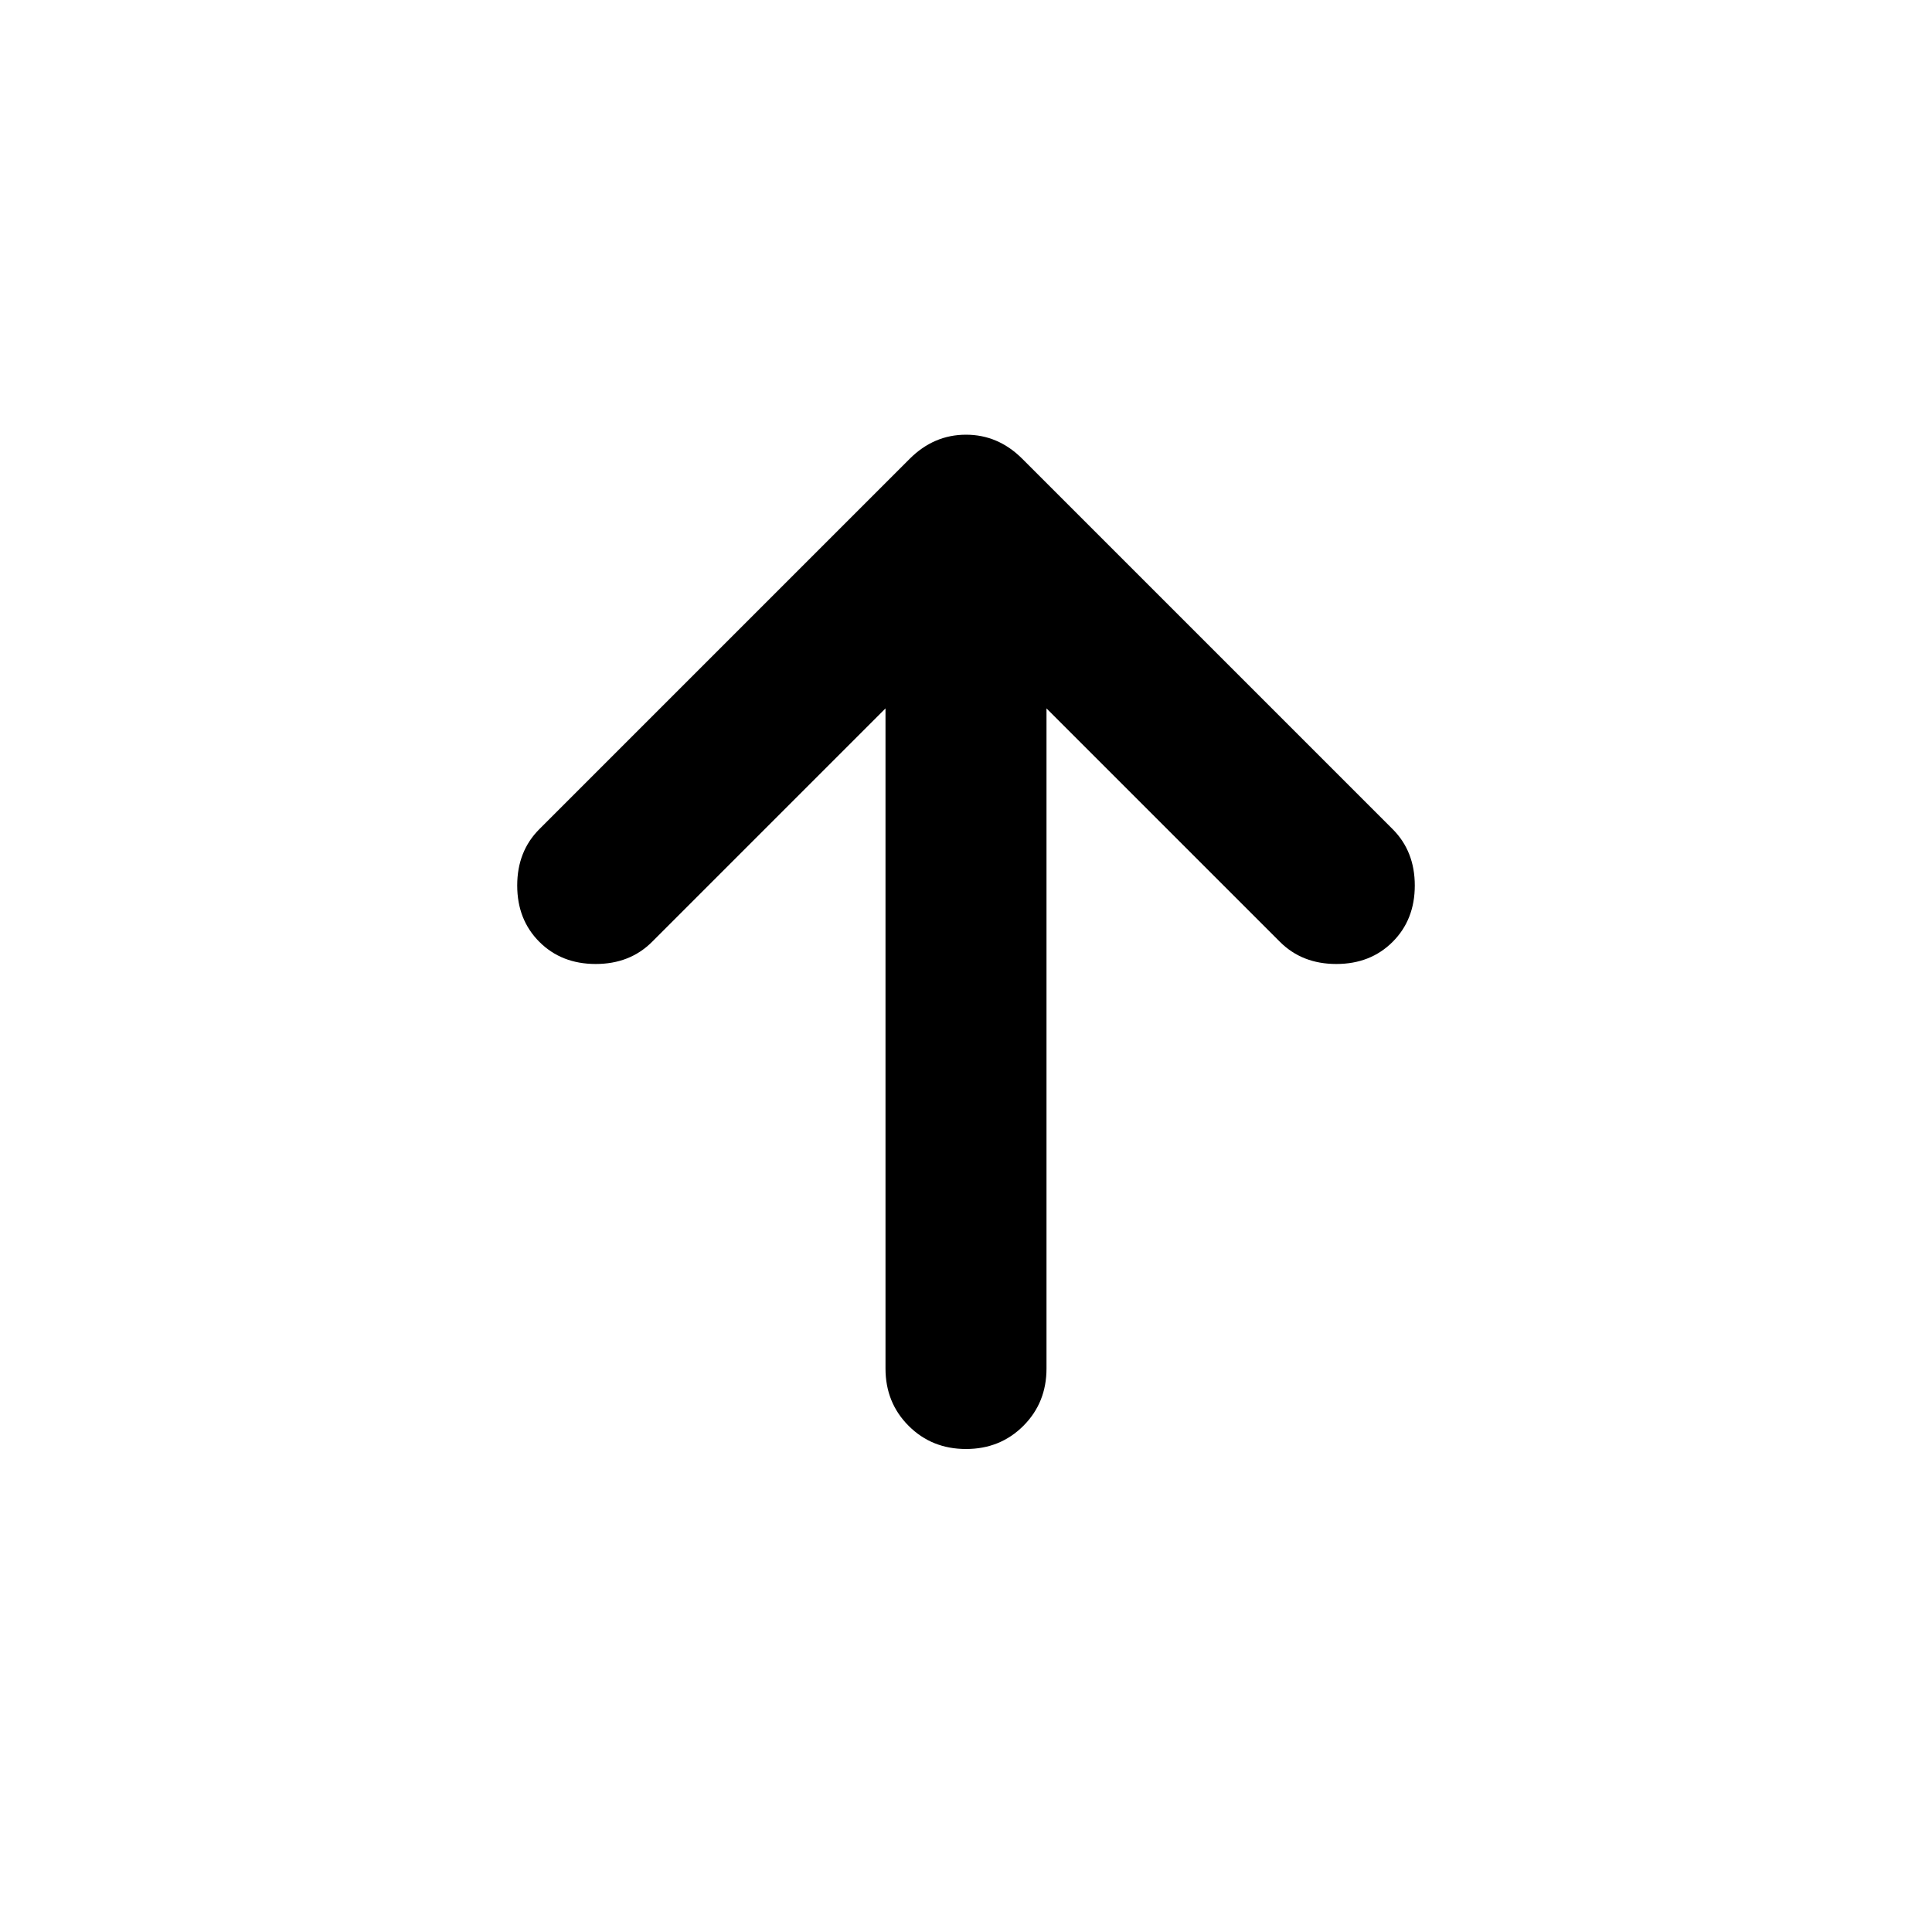
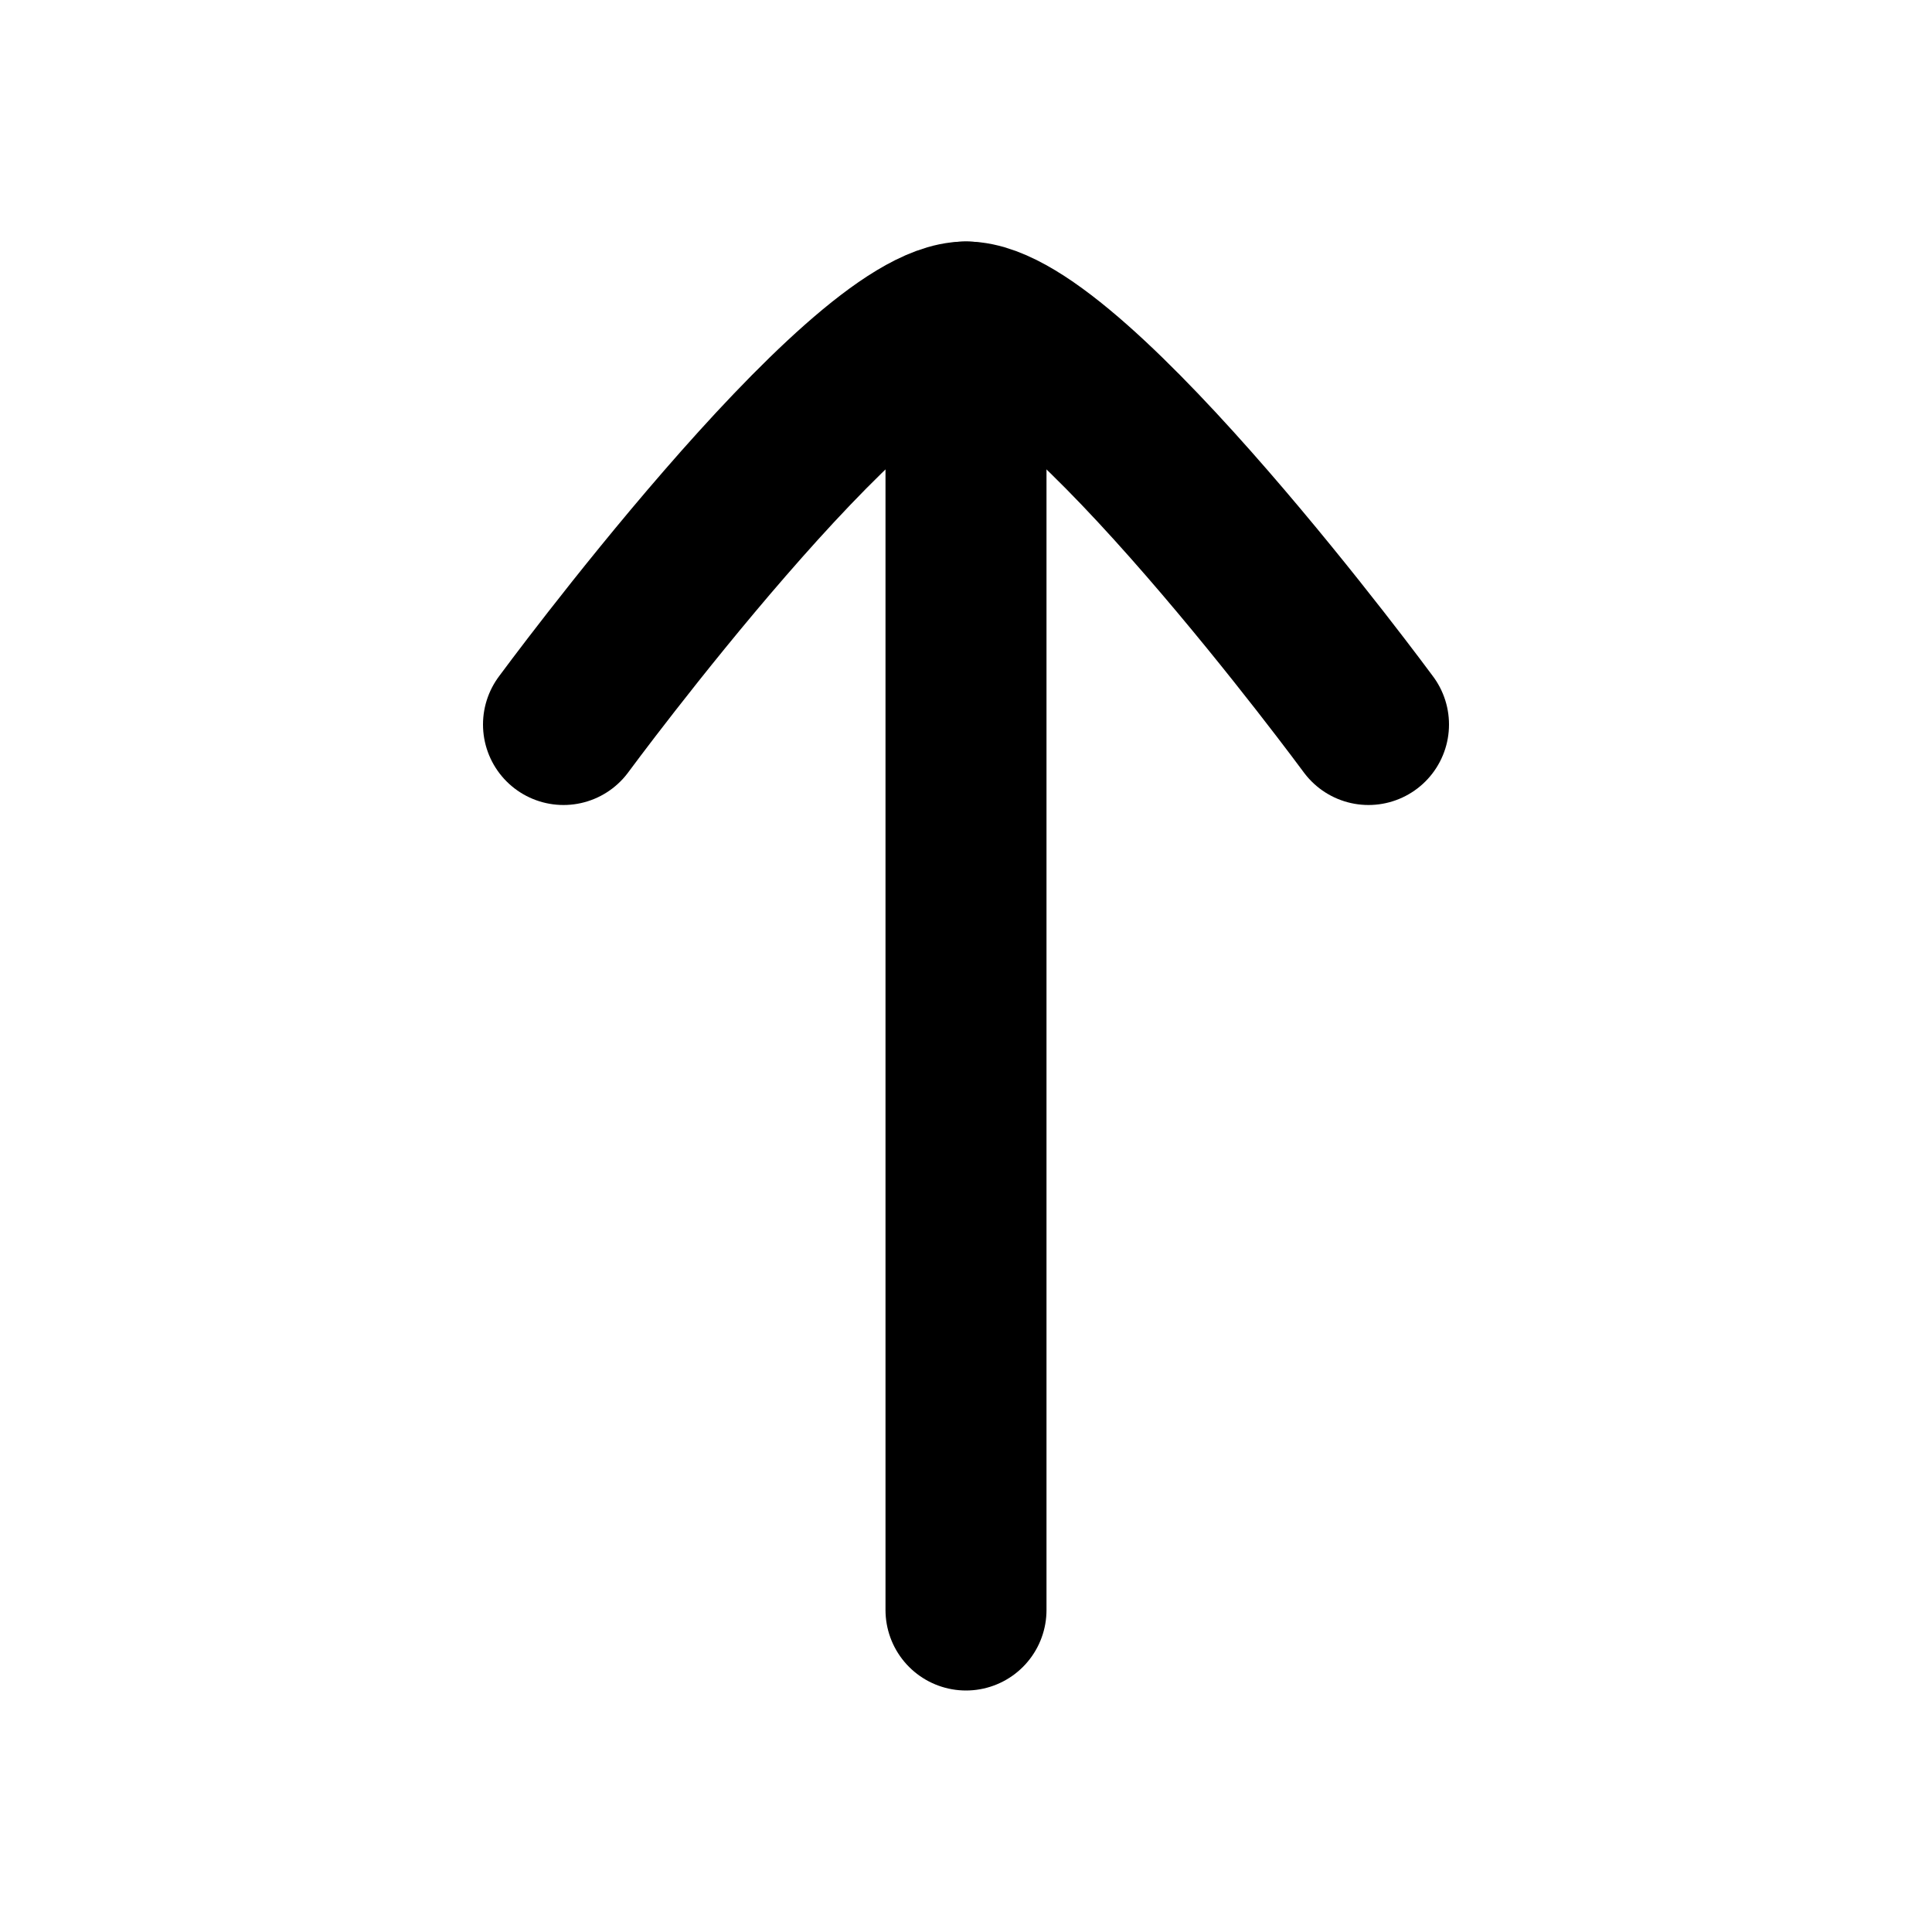
- <svg xmlns="http://www.w3.org/2000/svg" height="24" viewBox="0 -960 960 960" width="24">
-   <path d="M440-608 324-492q-11 11-28 11t-28-11q-11-11-11-28t11-28l184-184q12-12 28-12t28 12l184 184q11 11 11 28t-11 28q-11 11-28 11t-28-11L520-608v328q0 17-11.5 28.5T480-240q-17 0-28.5-11.5T440-280v-328Z" />
+ <svg xmlns="http://www.w3.org/2000/svg" viewBox="0 0 24 24" width="16" height="16" color="#000000" fill="none">
+   <path d="M12 4L12 20" stroke="currentColor" stroke-width="2" stroke-linecap="round" stroke-linejoin="round" />
+   <path d="M17 9C17 9 13.318 4 12 4C10.682 4 7 9 7 9" stroke="currentColor" stroke-width="2" stroke-linecap="round" stroke-linejoin="round" />
</svg>
